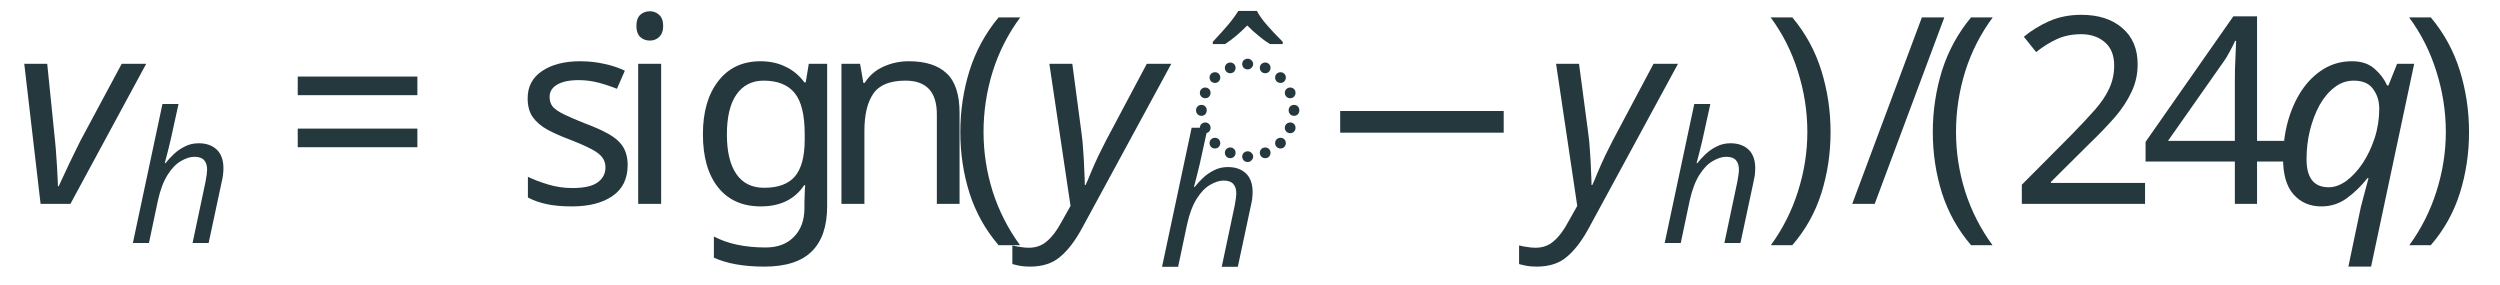
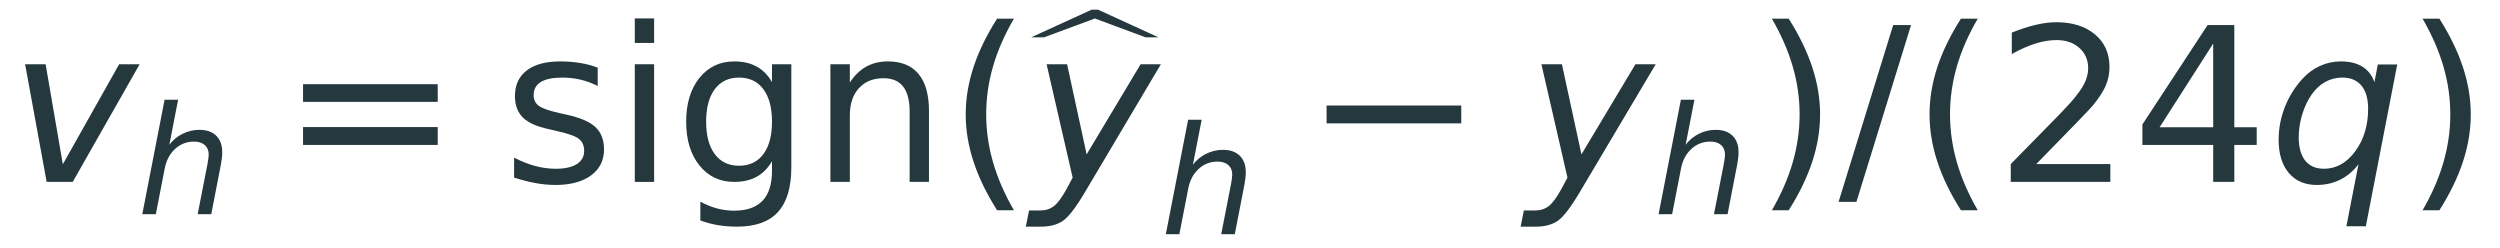
- <svg xmlns="http://www.w3.org/2000/svg" width="153.12pt" height="17.44pt" viewBox="0 0 153.12 17.44" version="1.1">
+ <svg xmlns="http://www.w3.org/2000/svg" xmlns:xlink="http://www.w3.org/1999/xlink" width="185.92pt" height="18.4pt" viewBox="0 0 185.92 18.4" version="1.1">
  <defs>
    <style type="text/css">*{stroke-linejoin: round; stroke-linecap: butt}</style>
  </defs>
  <g id="figure_1">
    <g id="patch_1">
-       <path d="M 0 17.44  L 153.12 17.44  L 153.12 0  L 0 0  L 0 17.44  z " style="fill: none" />
+       <path d="M 0 18.4  L 185.92 18.4  L 185.92 0  L 0 0  L 0 18.4  z " style="fill: none" />
    </g>
    <g id="text_1">
-       <g style="fill: #24383e" transform="translate(0.72 12.72)">
-         <text>
-           <tspan x="0" y="-0.234" style="font-style: italic; font-size: 16px; font-family: 'STIXGeneral'; fill: #24383e">v</tspan>
-           <tspan x="62.784" y="-0.234" style="font-style: italic; font-size: 16px; font-family: 'STIXGeneral'; fill: #24383e">y</tspan>
-           <tspan x="93.82" y="-0.234" style="font-style: italic; font-size: 16px; font-family: 'STIXGeneral'; fill: #24383e">y</tspan>
-           <tspan x="138.348" y="-0.234" style="font-style: italic; font-size: 16px; font-family: 'STIXGeneral'; fill: #24383e">q</tspan>
-           <tspan x="7.104" y="2.166" style="font-style: italic; font-size: 11.2px; font-family: 'STIXGeneral'; fill: #24383e">h</tspan>
-           <tspan x="70.14" y="3.623" style="font-style: italic; font-size: 11.2px; font-family: 'STIXGeneral'; fill: #24383e">h</tspan>
-           <tspan x="100.924" y="2.166" style="font-style: italic; font-size: 11.2px; font-family: 'STIXGeneral'; fill: #24383e">h</tspan>
-           <tspan x="16.624" y="-0.234" style="font-size: 16px; font-family: 'STIXGeneral'; fill: #24383e">=</tspan>
-           <tspan x="30.784" y="-0.234" style="font-size: 16px; font-family: 'STIXGeneral'; fill: #24383e">s</tspan>
-           <tspan x="37.008" y="-0.234" style="font-size: 16px; font-family: 'STIXGeneral'; fill: #24383e">i</tspan>
-           <tspan x="41.456" y="-0.234" style="font-size: 16px; font-family: 'STIXGeneral'; fill: #24383e">g</tspan>
-           <tspan x="49.456" y="-0.234" style="font-size: 16px; font-family: 'STIXGeneral'; fill: #24383e">n</tspan>
-           <tspan x="57.456" y="-0.234" style="font-size: 16px; font-family: 'STIXGeneral'; fill: #24383e">(</tspan>
-           <tspan x="79.66" y="-0.234" style="font-size: 16px; font-family: 'STIXGeneral'; fill: #24383e">−</tspan>
-           <tspan x="107.244" y="-0.234" style="font-size: 16px; font-family: 'STIXGeneral'; fill: #24383e">)</tspan>
-           <tspan x="112.572" y="-0.234" style="font-size: 16px; font-family: 'STIXGeneral'; fill: #24383e">/</tspan>
-           <tspan x="117.02" y="-0.234" style="font-size: 16px; font-family: 'STIXGeneral'; fill: #24383e">(</tspan>
-           <tspan x="122.348" y="-0.234" style="font-size: 16px; font-family: 'STIXGeneral'; fill: #24383e">2</tspan>
-           <tspan x="130.348" y="-0.234" style="font-size: 16px; font-family: 'STIXGeneral'; fill: #24383e">4</tspan>
-           <tspan x="146.348" y="-0.234" style="font-size: 16px; font-family: 'STIXGeneral'; fill: #24383e">)</tspan>
-           <tspan x="71.925" y="-2.266" style="font-size: 12.695px; font-family: 'STIXSizeOneSym'; fill: #24383e">̂</tspan>
-         </text>
+       <g style="fill: #24383e" transform="translate(0.72 13.68) scale(0.16 -0.16)">
+         <defs>
+           <path id="DejaVuSans-Oblique-59" d="M 459 3500  L 1069 3500  L 1581 525  L 3256 3500  L 3866 3500  L 1875 0  L 1100 0  L 459 3500  z " transform="scale(0.015625)" />
+           <path id="DejaVuSans-Oblique-4b" d="M 3566 2113  L 3156 0  L 2578 0  L 2988 2091  Q 3016 2238 3031 2350  Q 3047 2463 3047 2528  Q 3047 2791 2881 2937  Q 2716 3084 2419 3084  Q 1956 3084 1617 2771  Q 1278 2459 1178 1941  L 800 0  L 225 0  L 1172 4863  L 1747 4863  L 1375 2950  Q 1594 3244 1934 3414  Q 2275 3584 2650 3584  Q 3113 3584 3367 3334  Q 3622 3084 3622 2631  Q 3622 2519 3608 2391  Q 3594 2263 3566 2113  z " transform="scale(0.015625)" />
+           <path id="DejaVuSans-20" d="M 678 2906  L 4684 2906  L 4684 2381  L 678 2381  L 678 2906  z M 678 1631  L 4684 1631  L 4684 1100  L 678 1100  L 678 1631  z " transform="scale(0.015625)" />
+           <path id="DejaVuSans-56" d="M 2834 3397  L 2834 2853  Q 2591 2978 2328 3040  Q 2066 3103 1784 3103  Q 1356 3103 1142 2972  Q 928 2841 928 2578  Q 928 2378 1081 2264  Q 1234 2150 1697 2047  L 1894 2003  Q 2506 1872 2764 1633  Q 3022 1394 3022 966  Q 3022 478 2636 193  Q 2250 -91 1575 -91  Q 1294 -91 989 -36  Q 684 19 347 128  L 347 722  Q 666 556 975 473  Q 1284 391 1588 391  Q 1994 391 2212 530  Q 2431 669 2431 922  Q 2431 1156 2273 1281  Q 2116 1406 1581 1522  L 1381 1569  Q 847 1681 609 1914  Q 372 2147 372 2553  Q 372 3047 722 3315  Q 1072 3584 1716 3584  Q 2034 3584 2315 3537  Q 2597 3491 2834 3397  z " transform="scale(0.015625)" />
+           <path id="DejaVuSans-4c" d="M 603 3500  L 1178 3500  L 1178 0  L 603 0  L 603 3500  z M 603 4863  L 1178 4863  L 1178 4134  L 603 4134  L 603 4863  z " transform="scale(0.015625)" />
+           <path id="DejaVuSans-4a" d="M 2906 1791  Q 2906 2416 2648 2759  Q 2391 3103 1925 3103  Q 1463 3103 1205 2759  Q 947 2416 947 1791  Q 947 1169 1205 825  Q 1463 481 1925 481  Q 2391 481 2648 825  Q 2906 1169 2906 1791  z M 3481 434  Q 3481 -459 3084 -895  Q 2688 -1331 1869 -1331  Q 1566 -1331 1297 -1286  Q 1028 -1241 775 -1147  L 775 -588  Q 1028 -725 1275 -790  Q 1522 -856 1778 -856  Q 2344 -856 2625 -561  Q 2906 -266 2906 331  L 2906 616  Q 2728 306 2450 153  Q 2172 0 1784 0  Q 1141 0 747 490  Q 353 981 353 1791  Q 353 2603 747 3093  Q 1141 3584 1784 3584  Q 2172 3584 2450 3431  Q 2728 3278 2906 2969  L 2906 3500  L 3481 3500  L 3481 434  z " transform="scale(0.015625)" />
+           <path id="DejaVuSans-51" d="M 3513 2113  L 3513 0  L 2938 0  L 2938 2094  Q 2938 2591 2744 2837  Q 2550 3084 2163 3084  Q 1697 3084 1428 2787  Q 1159 2491 1159 1978  L 1159 0  L 581 0  L 581 3500  L 1159 3500  L 1159 2956  Q 1366 3272 1645 3428  Q 1925 3584 2291 3584  Q 2894 3584 3203 3211  Q 3513 2838 3513 2113  z " transform="scale(0.015625)" />
+           <path id="DejaVuSans-b" d="M 1984 4856  Q 1566 4138 1362 3434  Q 1159 2731 1159 2009  Q 1159 1288 1364 580  Q 1569 -128 1984 -844  L 1484 -844  Q 1016 -109 783 600  Q 550 1309 550 2009  Q 550 2706 781 3412  Q 1013 4119 1484 4856  L 1984 4856  z " transform="scale(0.015625)" />
+           <path id="STIXSizeTwoSym-Regular-12" d="M -1094 3610  L -1728 3610  L -4224 4538  L -6726 3610  L -7360 3610  L -4378 4973  L -4070 4973  L -1094 3610  z " transform="scale(0.015625)" />
+           <path id="DejaVuSans-Oblique-5c" d="M 1588 -325  Q 1188 -997 936 -1164  Q 684 -1331 294 -1331  L -159 -1331  L -63 -850  L 269 -850  Q 509 -850 678 -719  Q 847 -588 1056 -206  L 1234 128  L 459 3500  L 1069 3500  L 1650 819  L 3256 3500  L 3859 3500  L 1588 -325  z " transform="scale(0.015625)" />
+           <path id="DejaVuSans-c9c" d="M 678 2272  L 4684 2272  L 4684 1741  L 678 1741  L 678 2272  z " transform="scale(0.015625)" />
+           <path id="DejaVuSans-c" d="M 513 4856  L 1013 4856  Q 1481 4119 1714 3412  Q 1947 2706 1947 2009  Q 1947 1309 1714 600  Q 1481 -109 1013 -844  L 513 -844  Q 928 -128 1133 580  Q 1338 1288 1338 2009  Q 1338 2731 1133 3434  Q 928 4138 513 4856  z " transform="scale(0.015625)" />
+           <path id="DejaVuSans-12" d="M 1625 4666  L 2156 4666  L 531 -594  L 0 -594  L 1625 4666  z " transform="scale(0.015625)" />
+           <path id="DejaVuSans-15" d="M 1228 531  L 3431 531  L 3431 0  L 469 0  L 469 531  Q 828 903 1448 1529  Q 2069 2156 2228 2338  Q 2531 2678 2651 2914  Q 2772 3150 2772 3378  Q 2772 3750 2511 3984  Q 2250 4219 1831 4219  Q 1534 4219 1204 4116  Q 875 4013 500 3803  L 500 4441  Q 881 4594 1212 4672  Q 1544 4750 1819 4750  Q 2544 4750 2975 4387  Q 3406 4025 3406 3419  Q 3406 3131 3298 2873  Q 3191 2616 2906 2266  Q 2828 2175 2409 1742  Q 1991 1309 1228 531  z " transform="scale(0.015625)" />
+           <path id="DejaVuSans-17" d="M 2419 4116  L 825 1625  L 2419 1625  L 2419 4116  z M 2253 4666  L 3047 4666  L 3047 1625  L 3713 1625  L 3713 1100  L 3047 1100  L 3047 0  L 2419 0  L 2419 1100  L 313 1100  L 313 1709  L 2253 4666  z " transform="scale(0.015625)" />
+           <path id="DejaVuSans-Oblique-54" d="M 2669 525  Q 2438 222 2123 65  Q 1809 -91 1428 -91  Q 897 -91 595 267  Q 294 625 294 1253  Q 294 1759 480 2231  Q 666 2703 1013 3078  Q 1238 3322 1530 3453  Q 1822 3584 2144 3584  Q 2531 3584 2781 3431  Q 3031 3278 3144 2969  L 3244 3494  L 3822 3494  L 2888 -1319  L 2309 -1319  L 2669 525  z M 891 1338  Q 891 875 1084 633  Q 1278 391 1644 391  Q 2188 391 2572 911  Q 2956 1431 2956 2175  Q 2956 2625 2757 2864  Q 2559 3103 2188 3103  Q 1916 3103 1684 2976  Q 1453 2850 1281 2606  Q 1100 2350 995 2006  Q 891 1663 891 1338  z " transform="scale(0.015625)" />
+         </defs>
+         <use xlink:href="#DejaVuSans-Oblique-59" transform="translate(0 0.953125)" />
+         <use xlink:href="#DejaVuSans-Oblique-4b" transform="translate(59.17969 -14.04683) scale(0.7)" />
+         <use xlink:href="#DejaVuSans-20" transform="translate(125.7617 0.953125)" />
+         <use xlink:href="#DejaVuSans-56" transform="translate(229.0332 0.953125)" />
+         <use xlink:href="#DejaVuSans-4c" transform="translate(281.1328 0.953125)" />
+         <use xlink:href="#DejaVuSans-4a" transform="translate(308.916 0.953125)" />
+         <use xlink:href="#DejaVuSans-51" transform="translate(372.3926 0.953125)" />
+         <use xlink:href="#DejaVuSans-b" transform="translate(435.7715 0.953125)" />
+         <use xlink:href="#STIXSizeTwoSym-Regular-12" transform="translate(544.2852 34.04688) scale(0.604453)" />
+         <use xlink:href="#DejaVuSans-Oblique-5c" transform="translate(474.7852 0.953125)" />
+         <use xlink:href="#DejaVuSans-Oblique-4b" transform="translate(534.9219 -23.34375) scale(0.7)" />
+         <use xlink:href="#DejaVuSans-c9c" transform="translate(601.5039 0.953125)" />
+         <use xlink:href="#DejaVuSans-Oblique-5c" transform="translate(704.7754 0.953125)" />
+         <use xlink:href="#DejaVuSans-Oblique-4b" transform="translate(763.9551 -14.04683) scale(0.7)" />
+         <use xlink:href="#DejaVuSans-c" transform="translate(811.0547 0.953125)" />
+         <use xlink:href="#DejaVuSans-12" transform="translate(850.0684 0.953125)" />
+         <use xlink:href="#DejaVuSans-b" transform="translate(883.7598 0.953125)" />
+         <use xlink:href="#DejaVuSans-15" transform="translate(922.7734 0.953125)" />
+         <use xlink:href="#DejaVuSans-17" transform="translate(986.3965 0.953125)" />
+         <use xlink:href="#DejaVuSans-Oblique-54" transform="translate(1050.02 0.953125)" />
+         <use xlink:href="#DejaVuSans-c" transform="translate(1113.496 0.953125)" />
      </g>
    </g>
  </g>
</svg>
